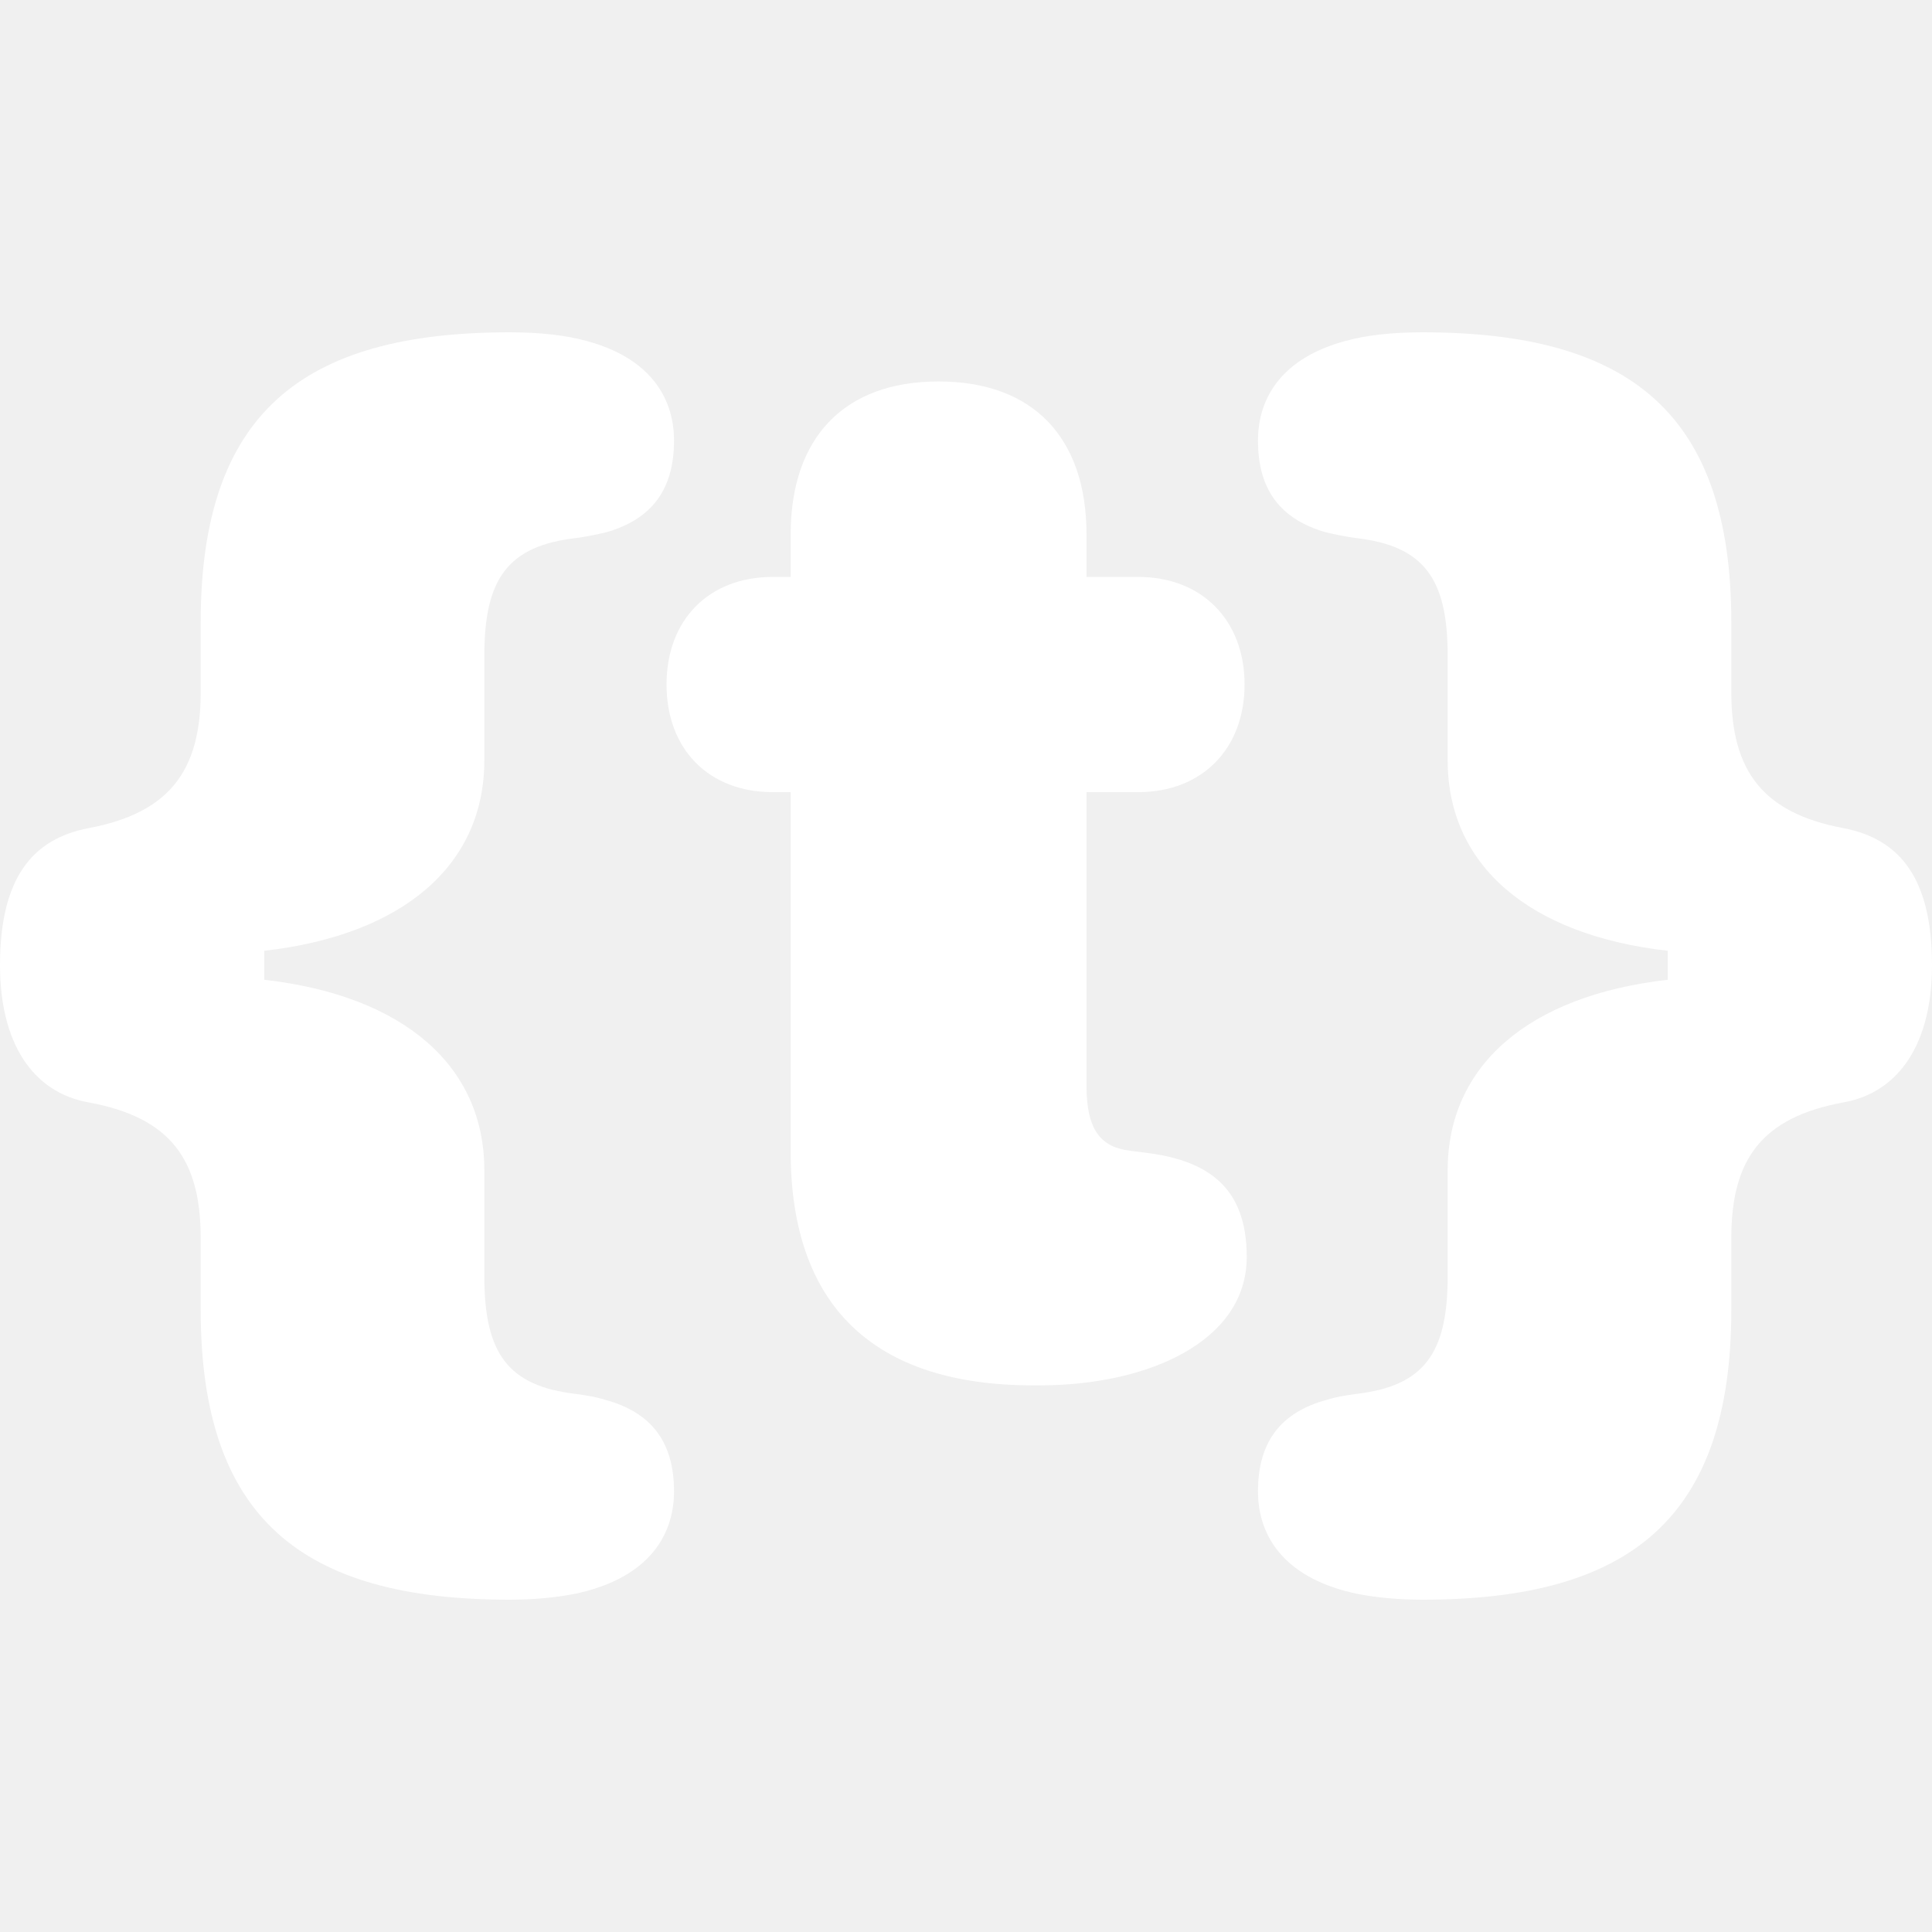
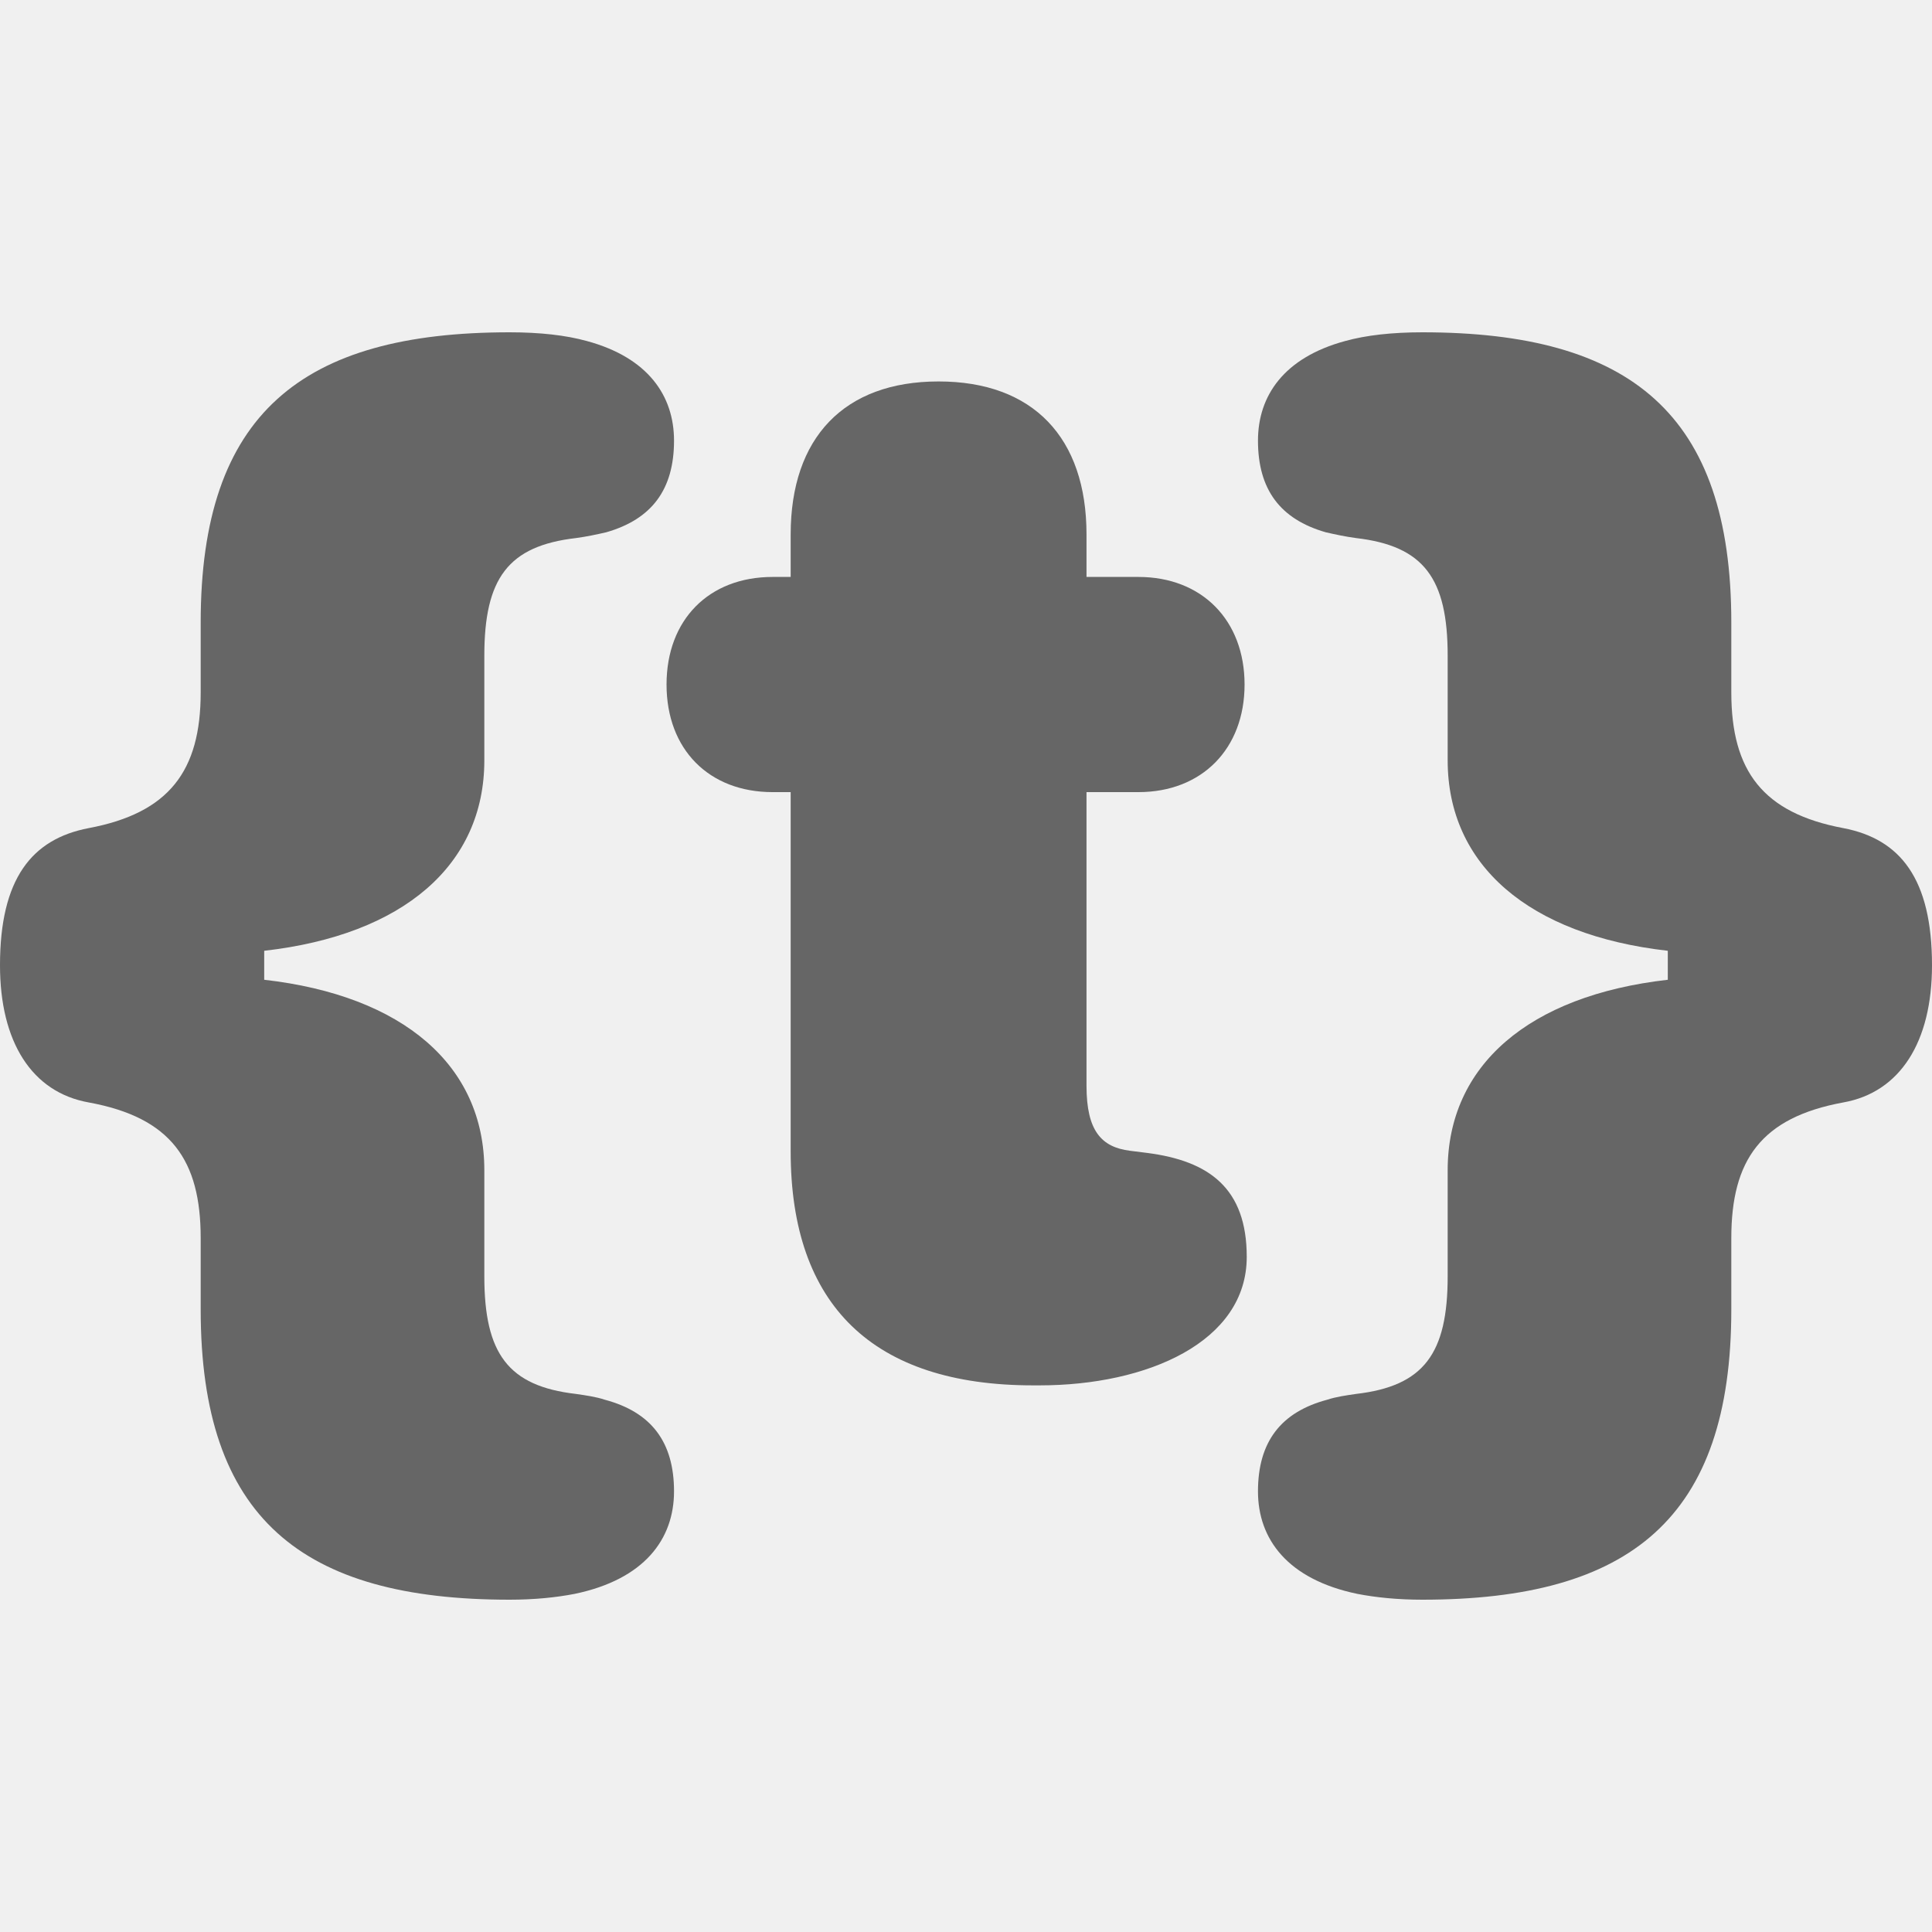
<svg xmlns="http://www.w3.org/2000/svg" width="16" height="16" viewBox="0 0 16 16" fill="none">
-   <path d="M14.338 10.845C14.338 12.572 13.502 13.248 11.78 13.248C11.577 13.248 11.398 13.23 11.242 13.2C10.663 13.08 10.418 12.746 10.418 12.351C10.418 11.939 10.609 11.694 10.991 11.592C11.063 11.568 11.147 11.556 11.23 11.544C11.792 11.479 11.989 11.21 11.989 10.57V9.691C11.989 8.825 12.659 8.245 13.812 8.114V7.874C12.659 7.743 11.989 7.163 11.989 6.297V5.43C11.989 4.79 11.792 4.521 11.23 4.456C11.141 4.444 11.057 4.426 10.979 4.408C10.603 4.3 10.418 4.055 10.418 3.649C10.418 3.278 10.633 2.961 11.141 2.824C11.314 2.776 11.529 2.752 11.78 2.752C13.502 2.752 14.338 3.428 14.338 5.155V5.735C14.338 6.386 14.601 6.733 15.265 6.858C15.737 6.948 16 7.277 16 7.994C16 8.628 15.737 9.046 15.265 9.13C14.584 9.255 14.338 9.608 14.338 10.253V10.845Z" fill="white" />
-   <path d="M6.548 9.536V6.56H6.398C5.872 6.56 5.52 6.207 5.52 5.669C5.52 5.131 5.872 4.778 6.398 4.778H6.548V4.426C6.548 3.625 6.99 3.159 7.773 3.159C8.556 3.159 8.998 3.625 8.998 4.426V4.778H9.428C9.954 4.778 10.307 5.137 10.307 5.669C10.307 6.201 9.954 6.56 9.428 6.56H8.998V8.992C8.998 9.369 9.124 9.5 9.357 9.53L9.5 9.548C10.014 9.614 10.325 9.841 10.325 10.409C10.325 11.114 9.5 11.473 8.61 11.473H8.556C7.229 11.473 6.548 10.809 6.548 9.536Z" fill="white" />
-   <path d="M1.662 10.845V10.253C1.662 9.608 1.417 9.255 0.735 9.13C0.263 9.046 0 8.628 0 7.994C0 7.277 0.263 6.948 0.735 6.858C1.399 6.733 1.662 6.386 1.662 5.735V5.155C1.662 3.428 2.498 2.752 4.22 2.752C4.471 2.752 4.686 2.776 4.859 2.824C5.367 2.961 5.582 3.278 5.582 3.649C5.582 4.055 5.397 4.3 5.021 4.408C4.943 4.426 4.859 4.444 4.77 4.456C4.208 4.521 4.011 4.79 4.011 5.43V6.297C4.011 7.163 3.341 7.743 2.188 7.874V8.114C3.341 8.245 4.011 8.825 4.011 9.691V10.57C4.011 11.21 4.208 11.479 4.77 11.544C4.853 11.556 4.937 11.568 5.009 11.592C5.391 11.694 5.582 11.939 5.582 12.351C5.582 12.746 5.337 13.08 4.758 13.2C4.602 13.23 4.423 13.248 4.22 13.248C2.498 13.248 1.662 12.572 1.662 10.845Z" fill="white" />
+   <path d="M14.338 10.845C14.338 12.572 13.502 13.248 11.78 13.248C11.577 13.248 11.398 13.23 11.242 13.2C10.663 13.08 10.418 12.746 10.418 12.351C10.418 11.939 10.609 11.694 10.991 11.592C11.063 11.568 11.147 11.556 11.23 11.544C11.792 11.479 11.989 11.21 11.989 10.57V9.691C11.989 8.825 12.659 8.245 13.812 8.114V7.874C12.659 7.743 11.989 7.163 11.989 6.297V5.43C11.989 4.79 11.792 4.521 11.23 4.456C11.141 4.444 11.057 4.426 10.979 4.408C10.603 4.3 10.418 4.055 10.418 3.649C10.418 3.278 10.633 2.961 11.141 2.824C11.314 2.776 11.529 2.752 11.78 2.752C13.502 2.752 14.338 3.428 14.338 5.155V5.735C14.338 6.386 14.601 6.733 15.265 6.858C15.737 6.948 16 7.277 16 7.994C16 8.628 15.737 9.046 15.265 9.13C14.584 9.255 14.338 9.608 14.338 10.253V10.845Z" fill="#666666" />
+   <path d="M6.548 9.536V6.56H6.398C5.872 6.56 5.52 6.207 5.52 5.669C5.52 5.131 5.872 4.778 6.398 4.778H6.548V4.426C6.548 3.625 6.99 3.159 7.773 3.159C8.556 3.159 8.998 3.625 8.998 4.426V4.778H9.428C9.954 4.778 10.307 5.137 10.307 5.669C10.307 6.201 9.954 6.56 9.428 6.56H8.998V8.992C8.998 9.369 9.124 9.5 9.357 9.53L9.5 9.548C10.014 9.614 10.325 9.841 10.325 10.409C10.325 11.114 9.5 11.473 8.61 11.473H8.556C7.229 11.473 6.548 10.809 6.548 9.536Z" fill="#666666" />
+   <path d="M1.662 10.845V10.253C1.662 9.608 1.417 9.255 0.735 9.13C0.263 9.046 0 8.628 0 7.994C0 7.277 0.263 6.948 0.735 6.858C1.399 6.733 1.662 6.386 1.662 5.735V5.155C1.662 3.428 2.498 2.752 4.22 2.752C4.471 2.752 4.686 2.776 4.859 2.824C5.367 2.961 5.582 3.278 5.582 3.649C5.582 4.055 5.397 4.3 5.021 4.408C4.943 4.426 4.859 4.444 4.77 4.456C4.208 4.521 4.011 4.79 4.011 5.43V6.297C4.011 7.163 3.341 7.743 2.188 7.874V8.114C3.341 8.245 4.011 8.825 4.011 9.691V10.57C4.011 11.21 4.208 11.479 4.77 11.544C4.853 11.556 4.937 11.568 5.009 11.592C5.391 11.694 5.582 11.939 5.582 12.351C5.582 12.746 5.337 13.08 4.758 13.2C4.602 13.23 4.423 13.248 4.22 13.248C2.498 13.248 1.662 12.572 1.662 10.845Z" fill="#666666" />
</svg>
